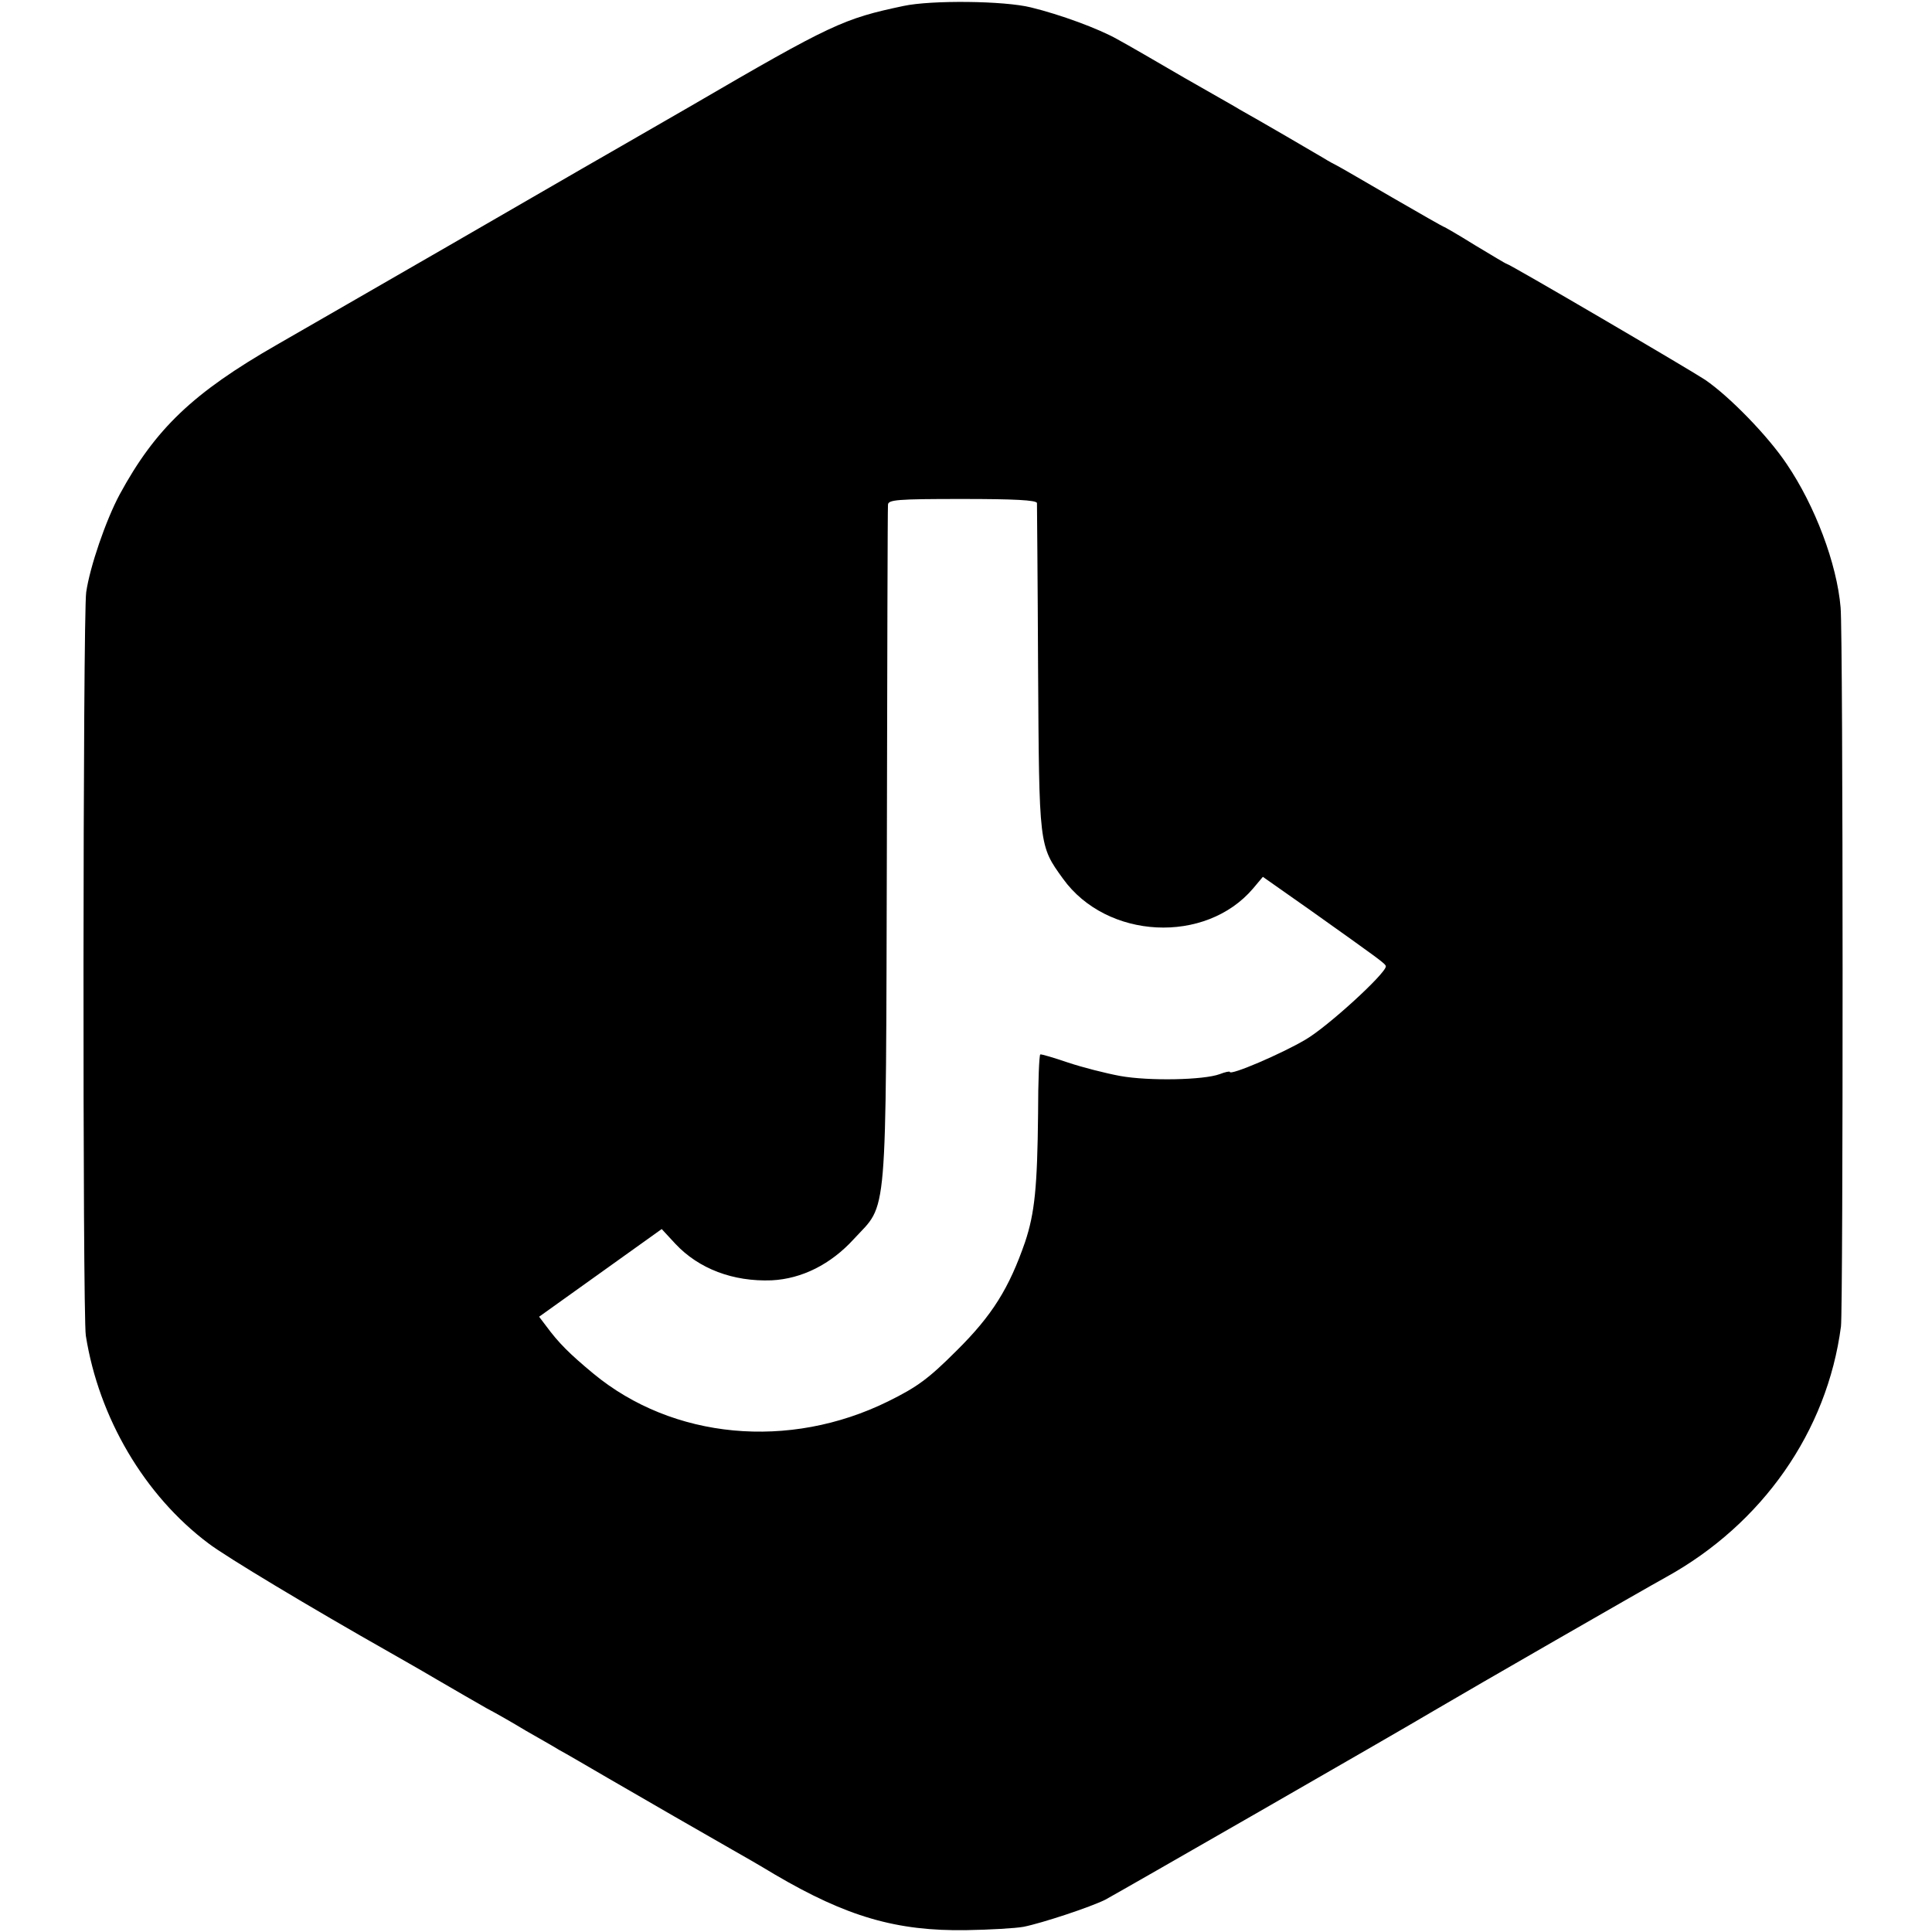
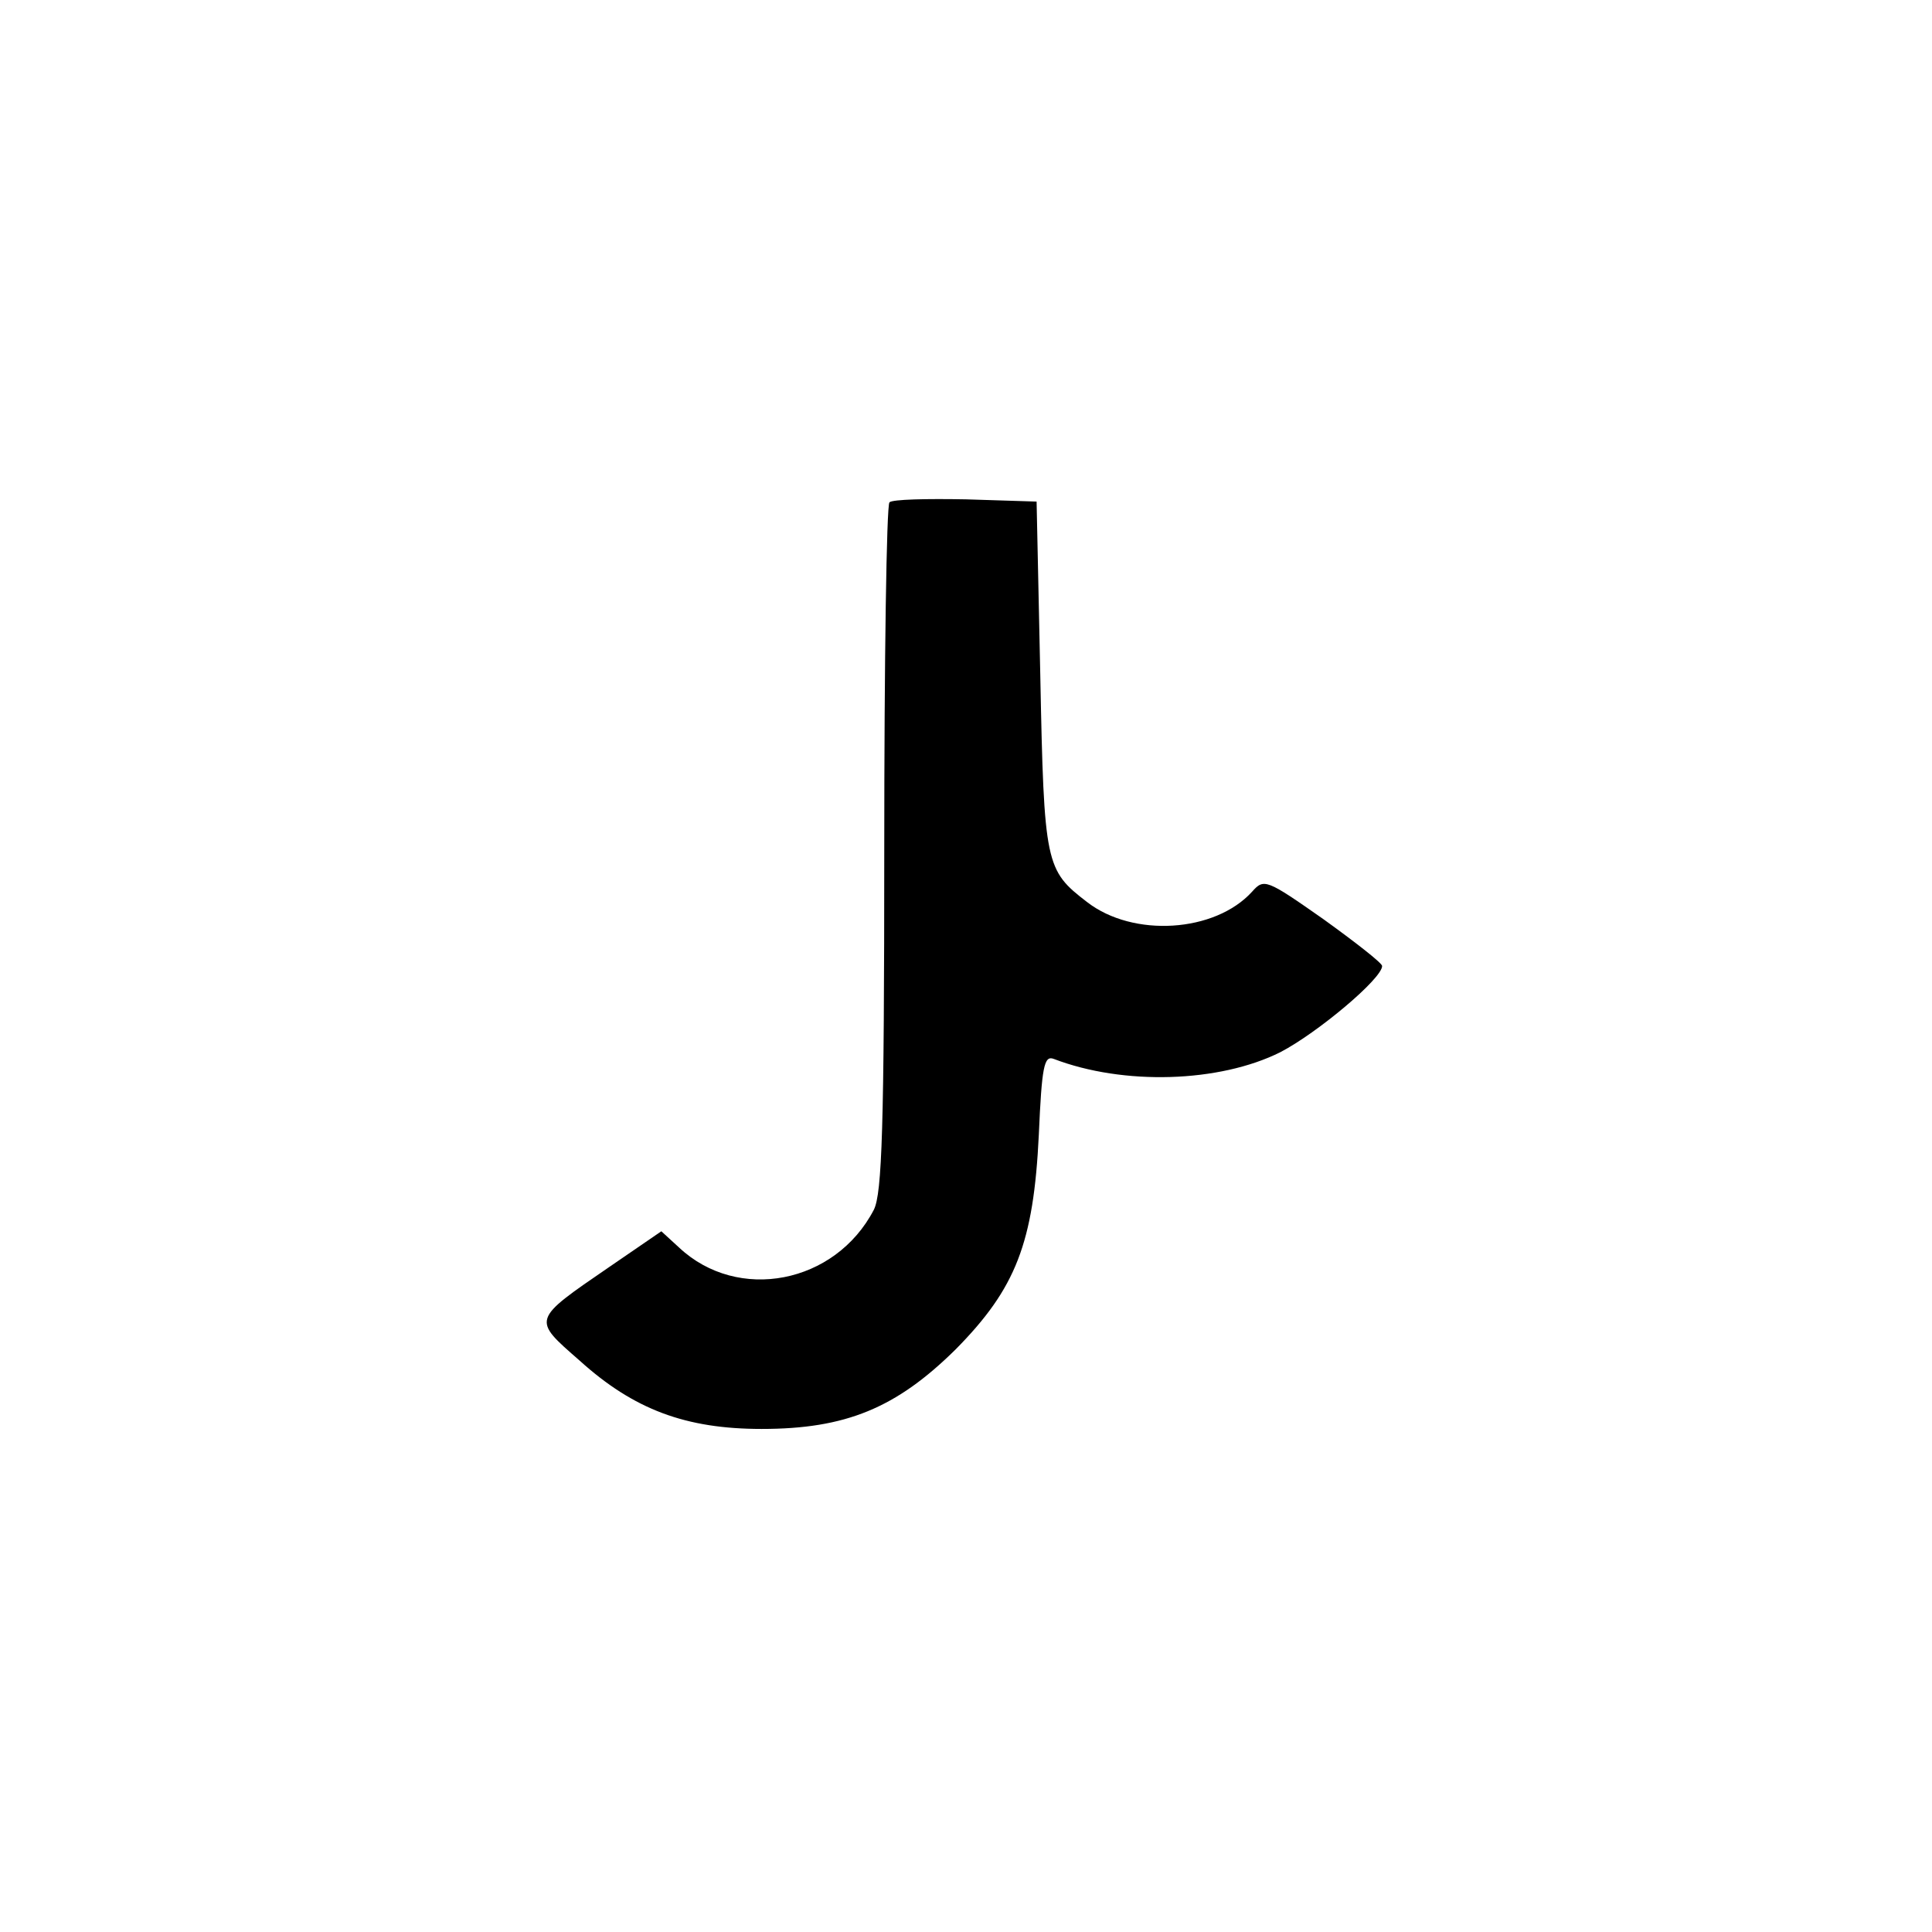
- <svg xmlns="http://www.w3.org/2000/svg" version="1.0" viewBox="0 0 520 520">
-   <path d="M243.2 1.6C227.1 5 223.9 6.4 186 28.5c-14 8.1-27.1 15.6-29 16.7-1.9 1.1-18.3 10.6-36.5 21.1-18.1 10.4-38.8 22.4-46 26.5-22.5 12.9-32.7 22.6-42.3 40.3-3.7 6.9-8 19.4-9 26.3-.9 6.2-1 194.4-.1 200.1 3.5 22.1 15.8 43 33 55.9 4.7 3.6 27.7 17.4 48.9 29.4 1.9 1.1 7.6 4.3 12.5 7.2 5 2.9 11 6.4 13.5 7.8 2.5 1.3 7.2 4 10.5 6 3.3 1.9 7.4 4.2 9 5.2 1.7.9 7.5 4.3 13 7.5 10.7 6.2 26.1 15.1 33.5 19.3 2.5 1.4 7.7 4.4 11.5 6.7 19.4 11.4 32.8 15.3 51.6 15 6.3-.1 13.2-.5 15.4-.9 5-1 18-5.3 22-7.3 3-1.6 78.1-44.7 88.5-50.9 10-5.9 56.4-32.6 62.4-35.9 25.9-14.3 43.4-39.2 47.1-67.5.6-5.2.6-186-.1-193.5-1-11.8-6.9-27.4-14.5-38.6-5-7.5-15.4-18.2-22-22.7-4.4-2.9-52.7-31.2-53.4-31.2-.2 0-4-2.3-8.5-5-4.5-2.8-8.3-5-8.5-5-.1 0-6.3-3.5-13.7-7.8-7.4-4.3-14.1-8.2-14.9-8.6-.8-.4-2.3-1.2-3.4-1.9-1.8-1.1-18.3-10.7-22.8-13.2-.9-.6-7.7-4.4-15-8.6-7.2-4.2-15.3-8.9-17.9-10.3-5.1-2.9-15.5-6.7-23.3-8.6-7.2-1.8-26.8-2-34.3-.4zm35.9 133.8c0 .6.2 20.7.3 44.6.3 47.9.2 47.5 6.7 56.5 11.8 16.4 38.4 17.7 51.2 2.6l2.6-3.1 12.8 9c18.4 13.1 20.3 14.4 20.3 15.1 0 1.9-15.6 16.2-21.6 19.7-6.4 3.8-20.4 9.8-20.4 8.7 0-.2-1.2 0-2.7.6-4.3 1.6-19 1.9-26.8.5-3.8-.7-10.1-2.3-14-3.6-3.8-1.3-7.2-2.3-7.5-2.2-.3.1-.6 7.3-.6 15.9-.2 19.8-.9 26.8-3.5 34.6-4.3 12.4-8.8 19.7-18.4 29.2-7.6 7.6-10.6 9.8-18.5 13.7-26.6 13.1-57.9 10.2-79.3-7.5-6.4-5.3-9.4-8.3-12.7-12.8l-1.9-2.5 16.5-11.8 16.5-11.8 3.7 4c6.3 6.7 15.5 10.2 25.9 9.8 8.1-.4 15.9-4.3 22.1-11.1 9.2-10 8.6-2.7 8.9-105.5.1-49.8.2-91.2.3-92.1 0-1.4 2.3-1.6 20-1.6 13.9 0 20 .3 20.1 1.1z" />
+ <svg xmlns="http://www.w3.org/2000/svg" version="1" width="346.667" height="346.667" viewBox="0 0 260 260">
+   <path d="M119.7 67.6c-.4.4-.7 21.4-.7 46.6 0 37.6-.3 46.4-1.4 48.6-5.2 10-18.3 12.5-26.2 5.1l-2.4-2.2-7 4.8c-10.5 7.2-10.4 7-4 12.6 7.3 6.6 14.3 9.2 24.5 9.2 11.3 0 18.1-2.8 26.1-10.7 8.1-8.2 10.5-14.3 11.2-28.9.4-9.1.7-10.7 2-10.2 9.4 3.6 22.3 3.2 30.5-.9 5-2.6 13.7-9.9 13.7-11.6 0-.4-3.6-3.2-7.9-6.3-7.7-5.4-8-5.5-9.6-3.7-5 5.5-16 6.2-22.2 1.4-5.6-4.3-5.8-5-6.3-30.4l-.5-23.5-9.5-.3c-5.3-.1-9.9 0-10.3.4z" />
</svg>
